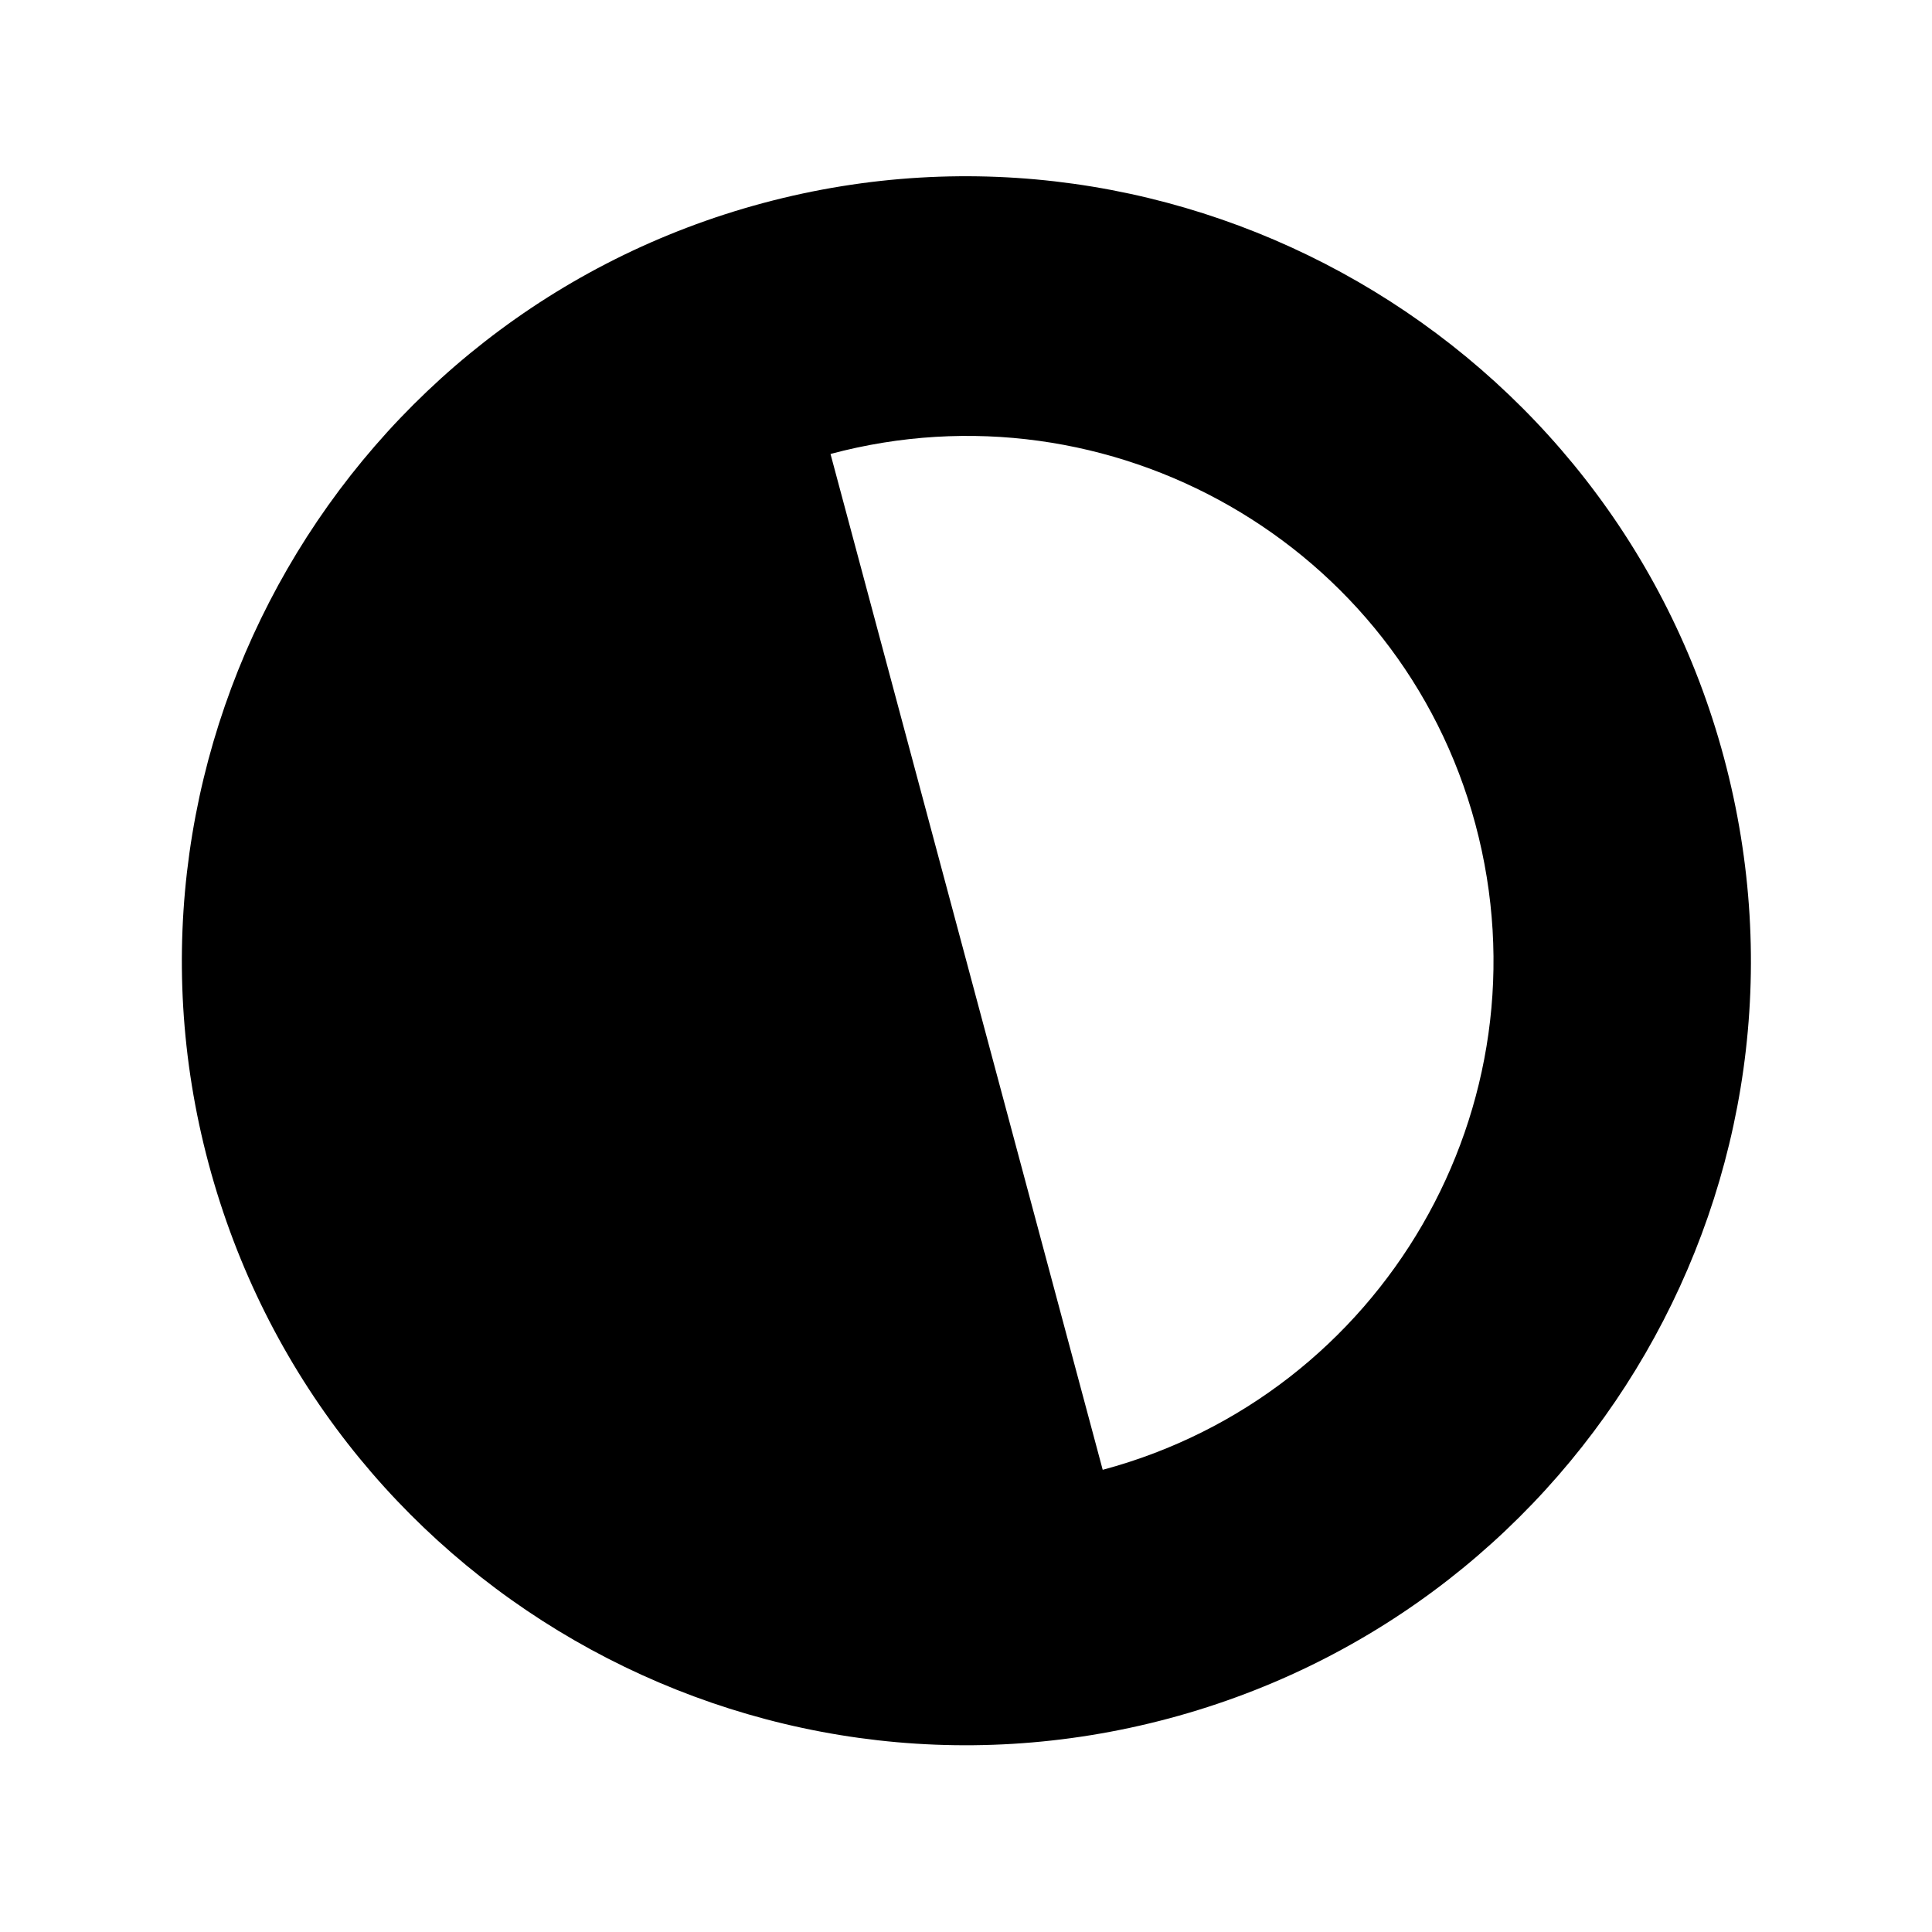
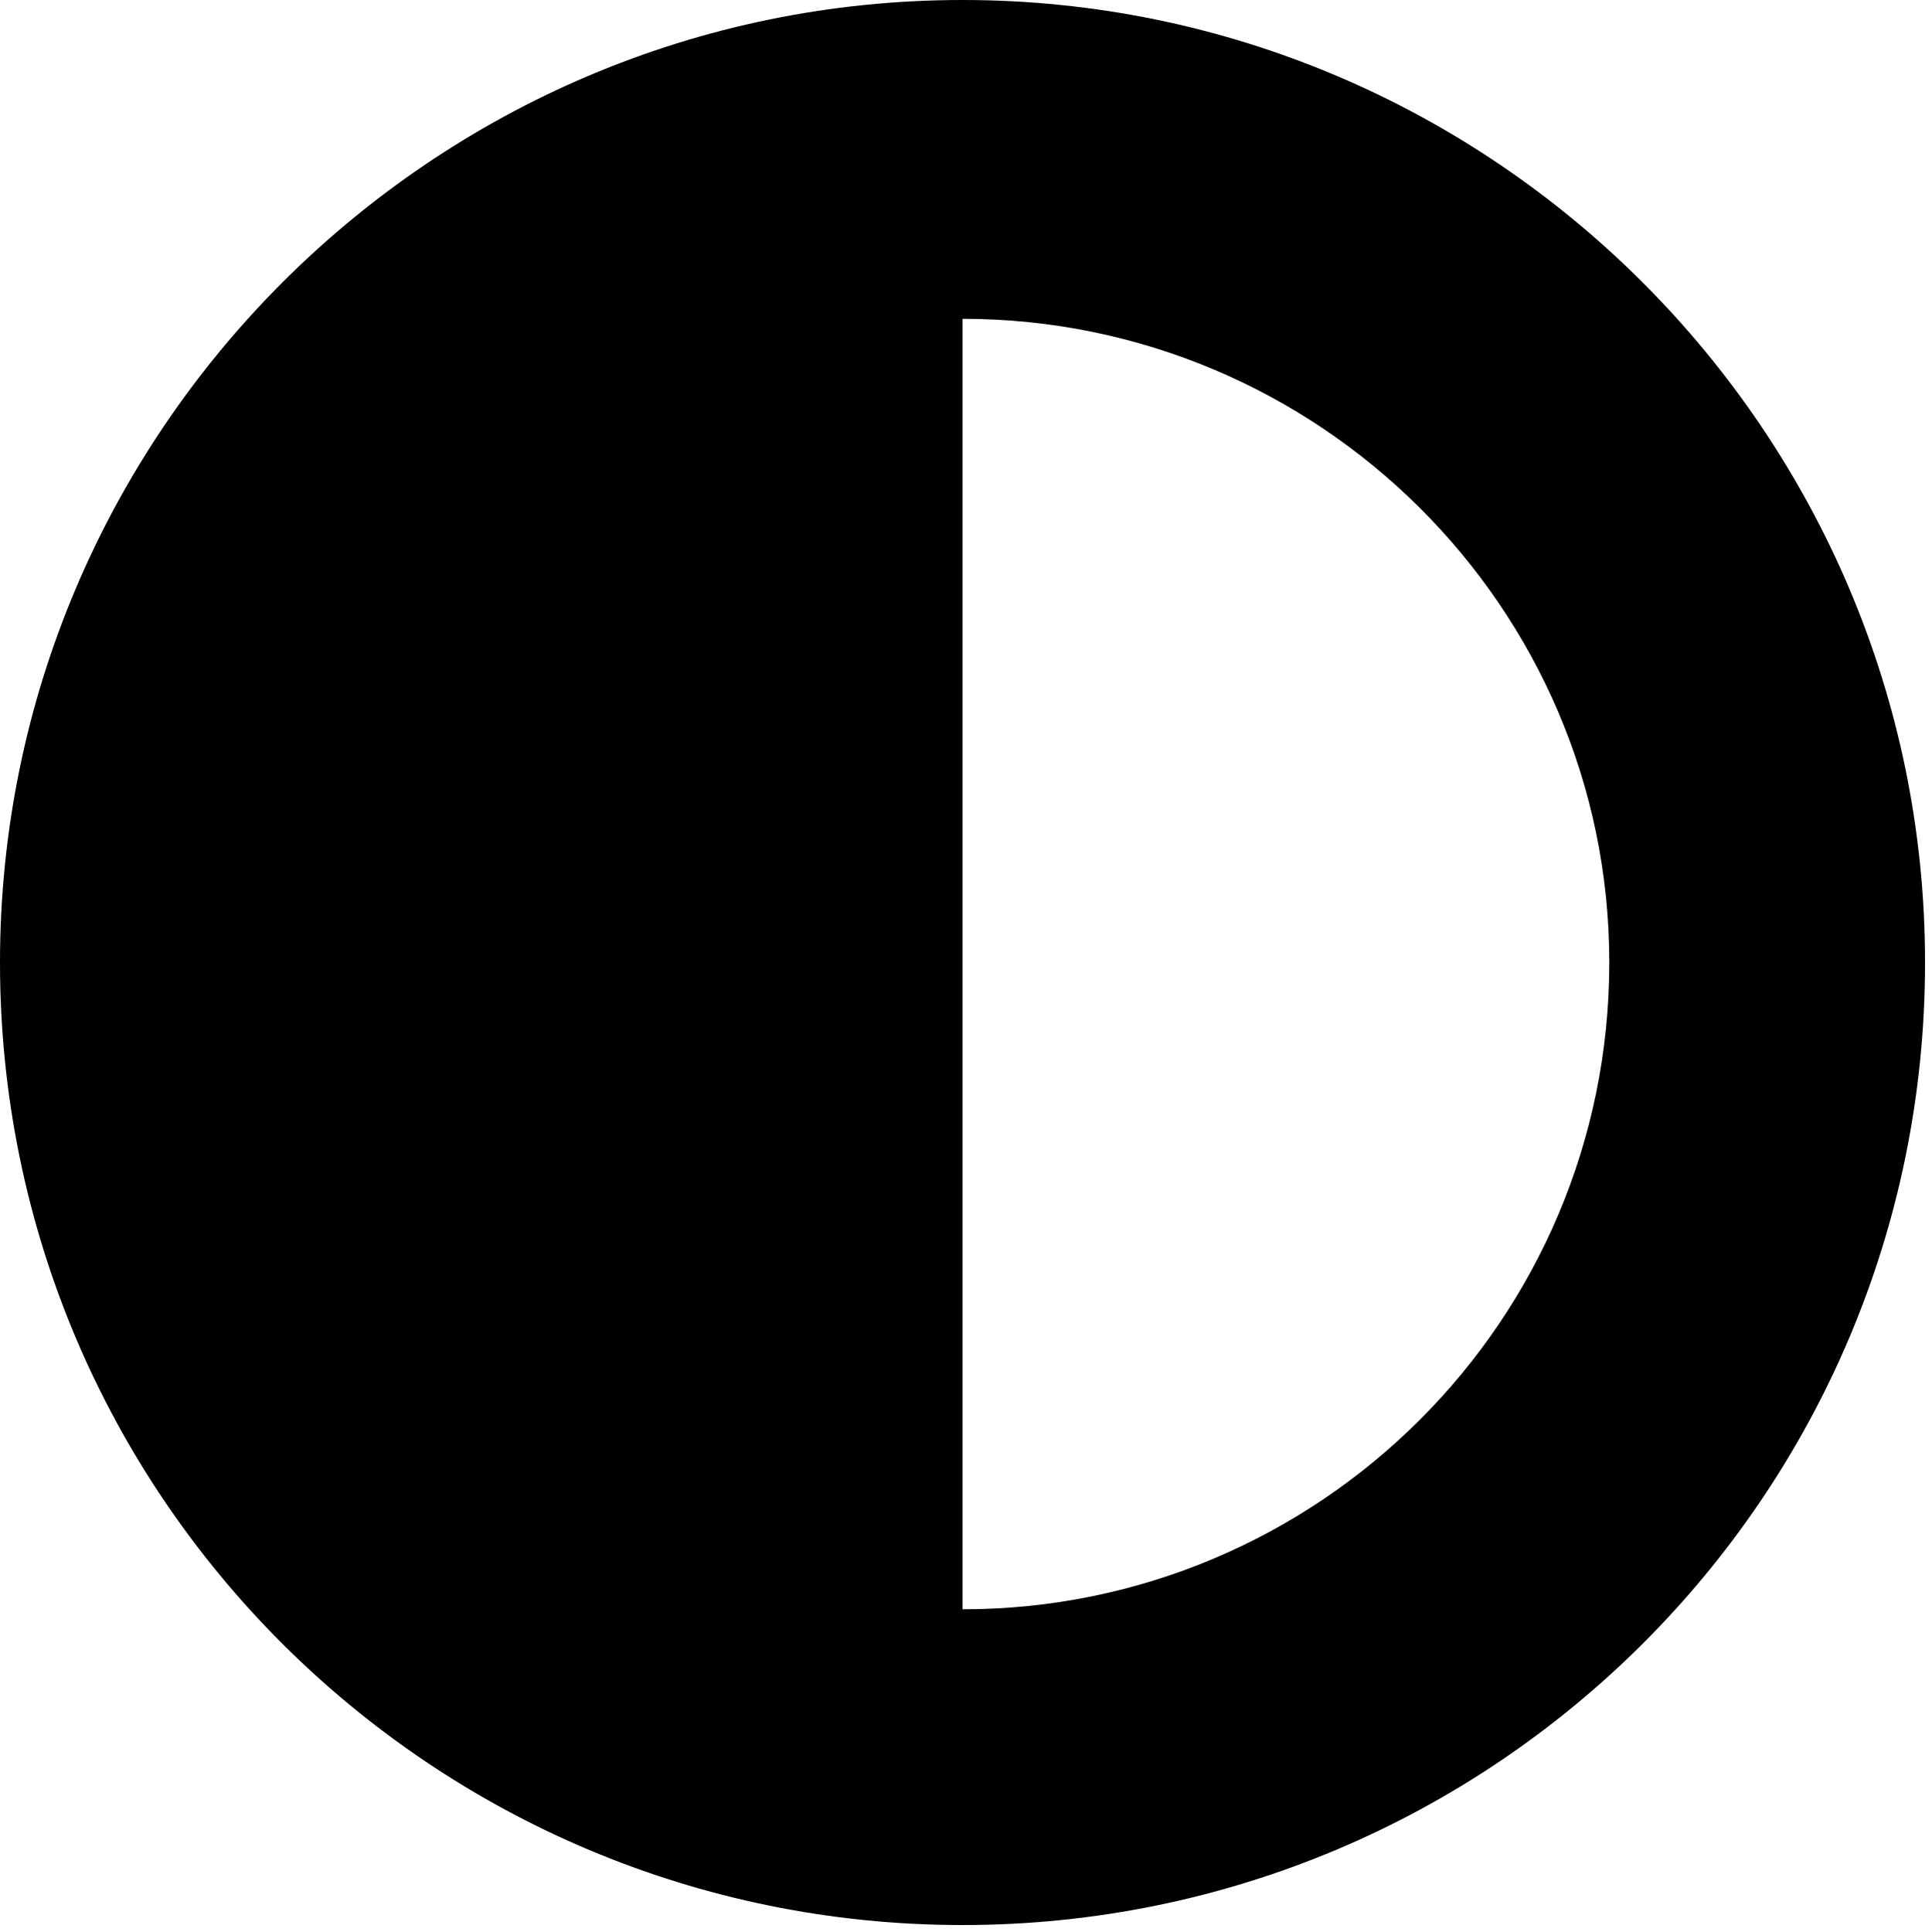
- <svg xmlns="http://www.w3.org/2000/svg" width="178" height="178" viewBox="0 0 178 178" fill="none">
-   <path d="M19.221 107.214C8.915 68.754 31.862 29.009 70.322 18.704C108.781 8.399 148.526 31.346 158.831 69.805C169.196 108.487 146.19 148.01 107.73 158.315C69.27 168.62 29.585 145.896 19.221 107.214ZM135.933 75.941C129.023 50.153 102.305 34.915 76.517 41.825C86.528 79.187 82.116 62.722 89.026 88.51C95.995 114.52 93.559 105.427 101.595 135.417C127.383 128.507 142.903 101.951 135.933 75.941Z" fill="black" />
+ <svg xmlns="http://www.w3.org/2000/svg" width="145" height="145" viewBox="0 0 145 145" fill="none">
+   <path d="M-3.15893e-06 72.268C-4.89935e-06 32.452 32.452 4.43579e-05 72.268 4.26174e-05C112.084 4.0877e-05 144.536 32.452 144.536 72.268C144.536 112.314 112.084 144.536 72.268 144.536C32.452 144.536 -1.40844e-06 112.314 -3.15893e-06 72.268ZM120.83 72.268C120.83 45.57 98.965 23.936 72.268 23.936C72.268 62.617 72.268 45.57 72.268 72.268C72.268 99.196 72.268 89.782 72.268 120.83C98.966 120.83 120.83 99.196 120.83 72.268Z" fill="black" />
</svg>
